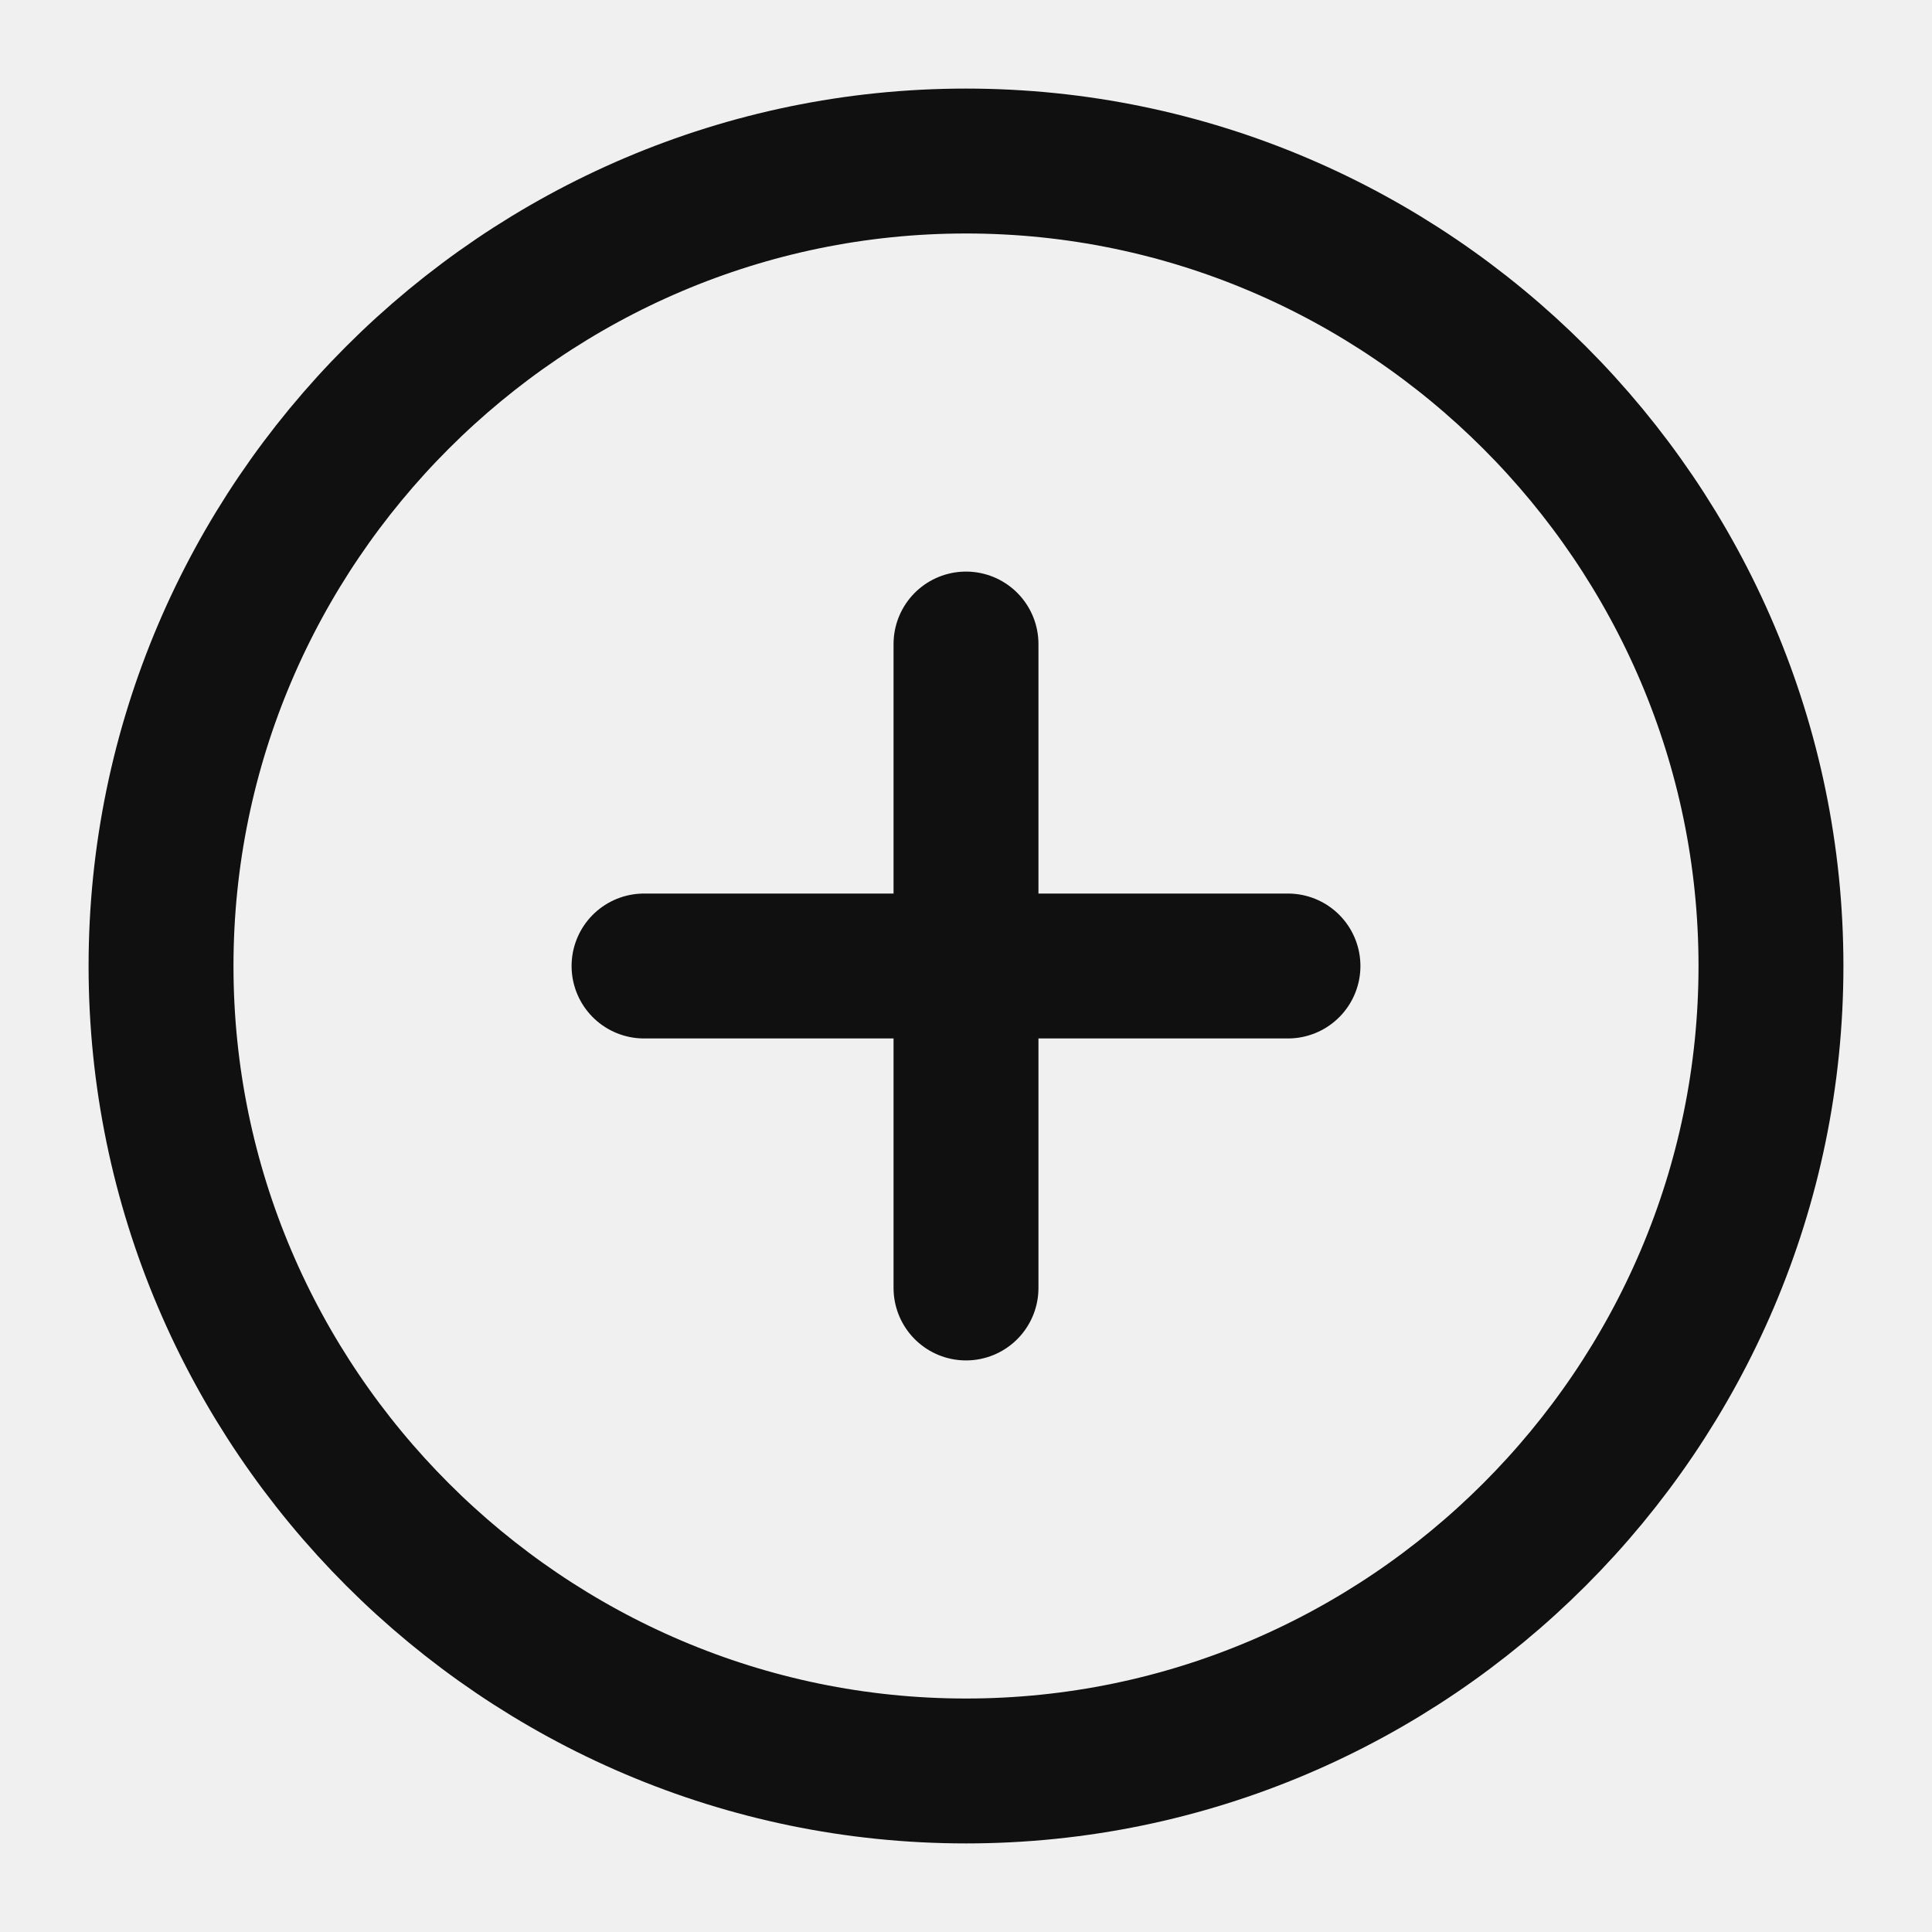
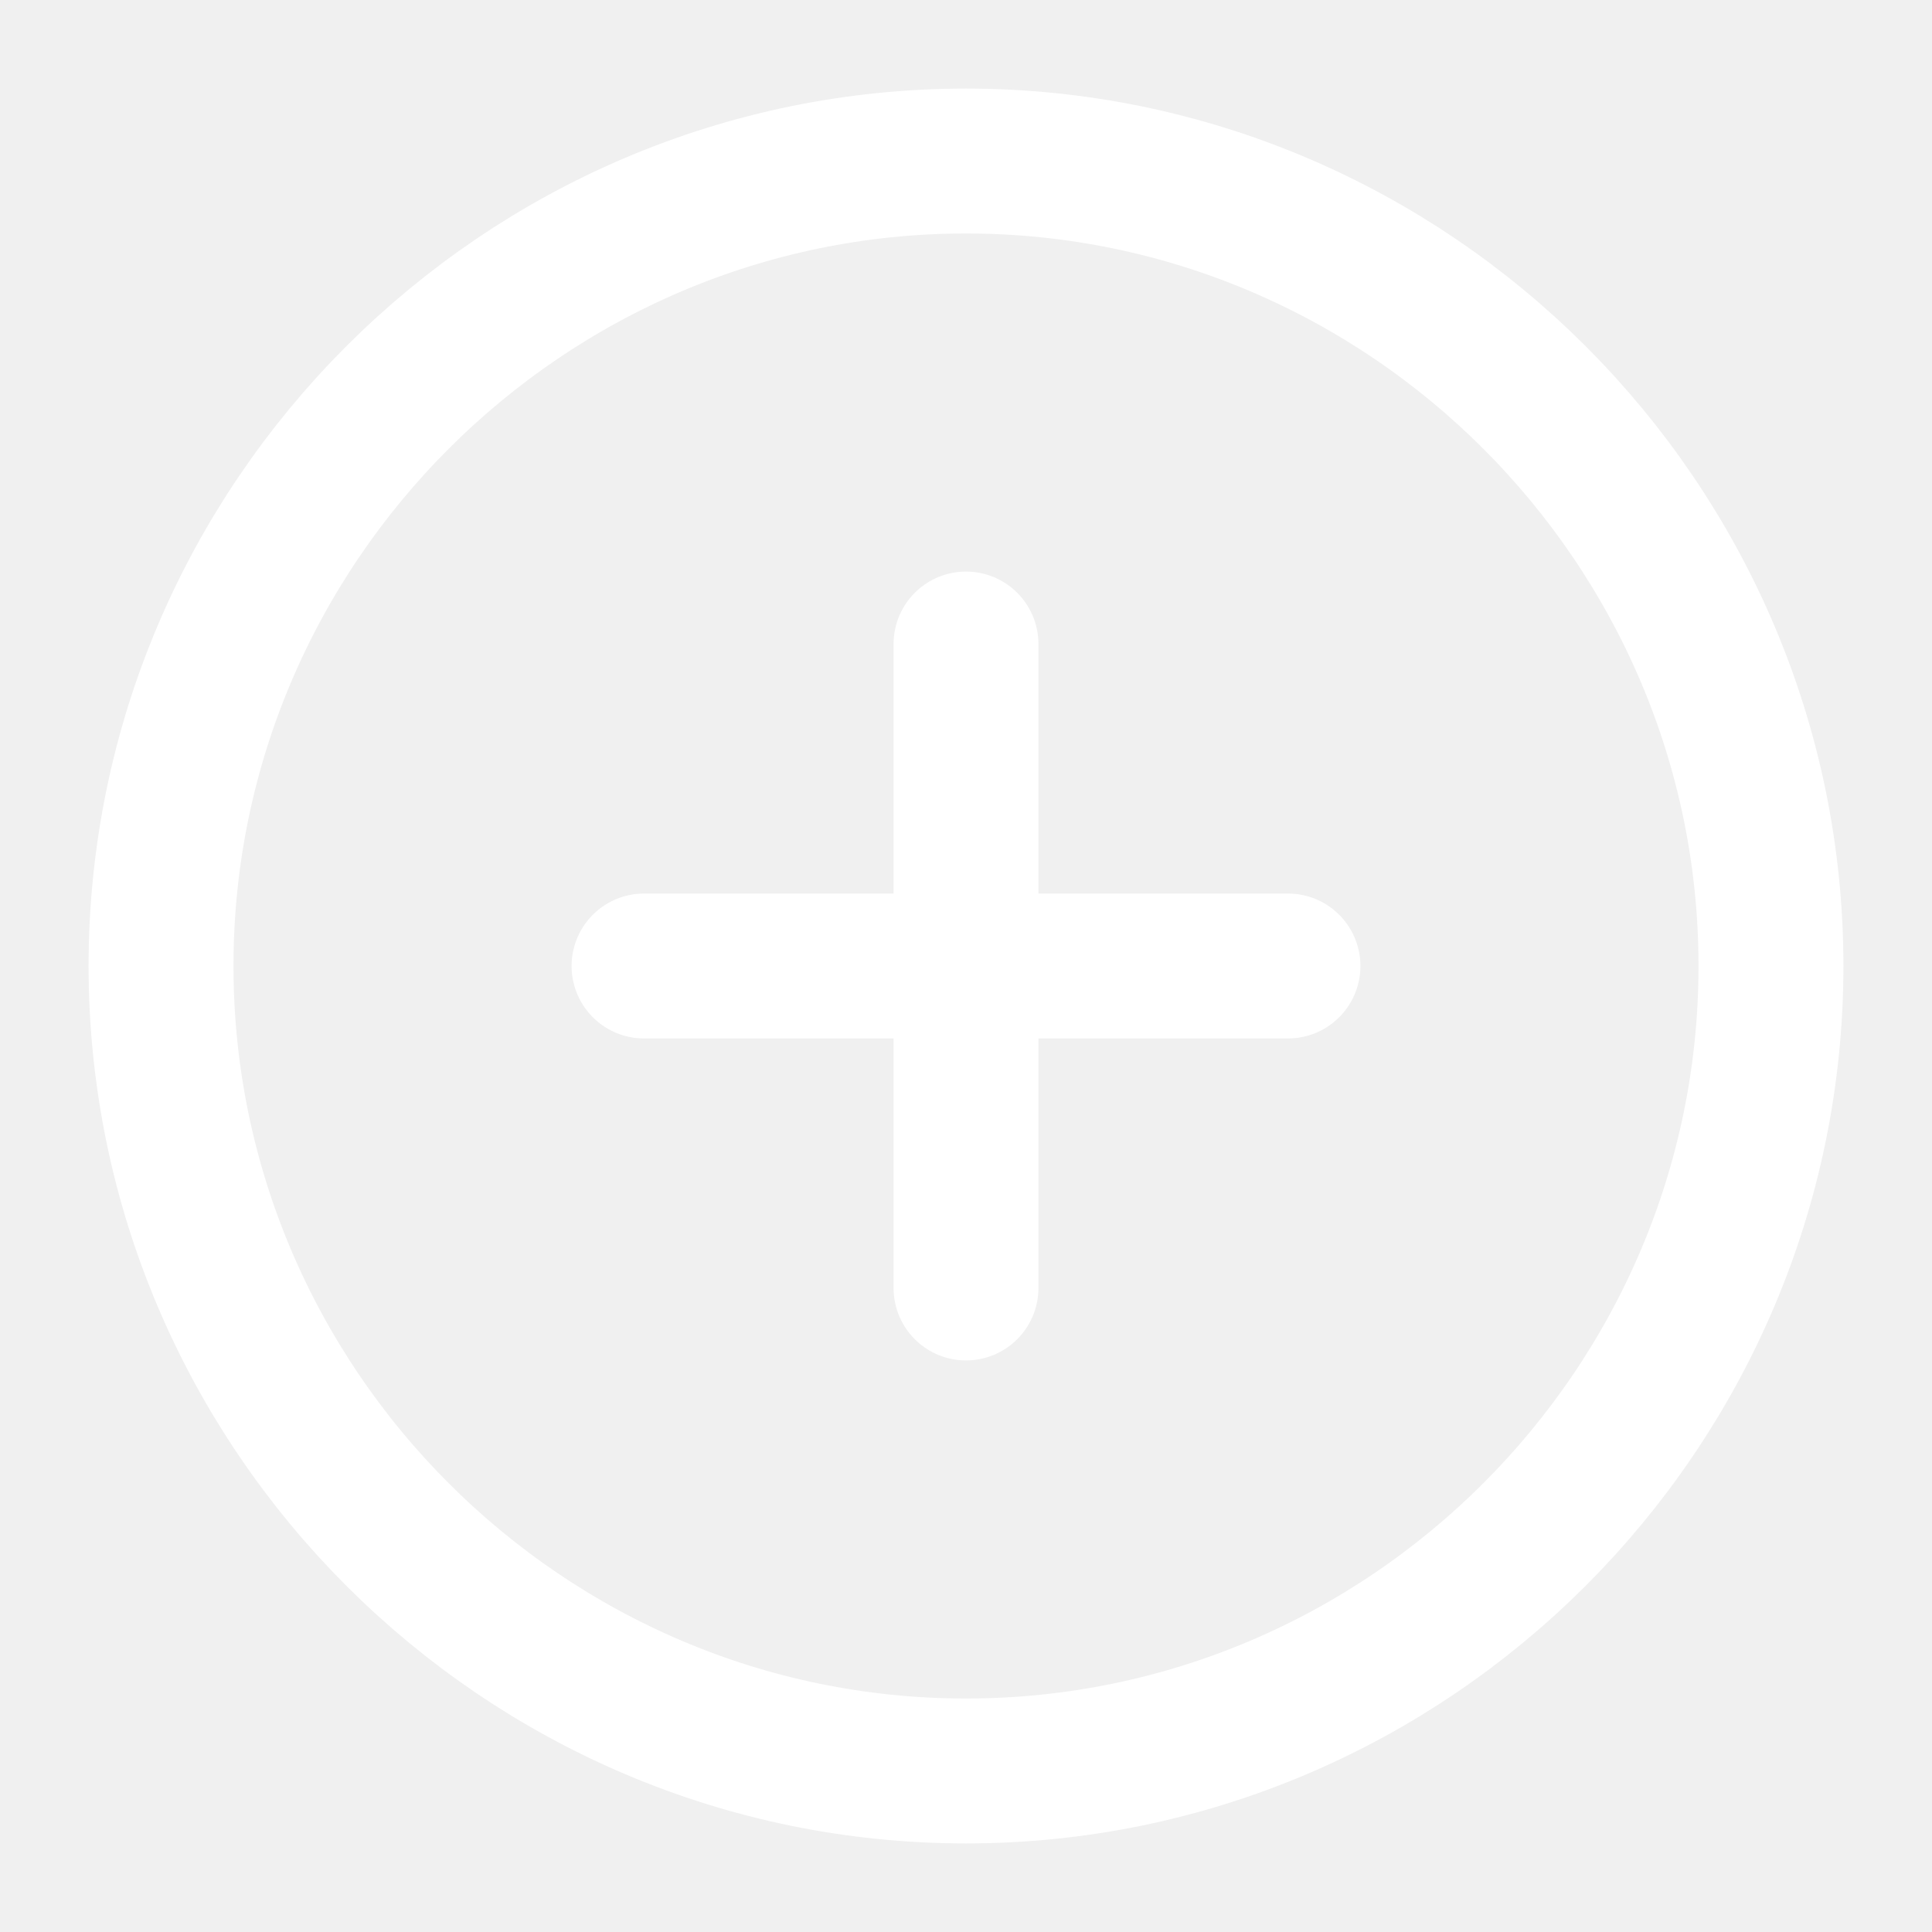
<svg xmlns="http://www.w3.org/2000/svg" width="20" height="20" viewBox="0 0 20 20" fill="none">
-   <path d="M10 18.333C14.583 18.333 18.333 14.583 18.333 10C18.333 5.417 14.583 1.667 10 1.667C5.417 1.667 1.667 5.417 1.667 10C1.667 14.583 5.417 18.333 10 18.333Z" stroke="#101010" stroke-width="1.5" stroke-linecap="round" stroke-linejoin="round" />
-   <path d="M6.667 10H13.333" stroke="#101010" stroke-width="1.5" stroke-linecap="round" stroke-linejoin="round" />
-   <path d="M10 13.333V6.667" stroke="#101010" stroke-width="1.5" stroke-linecap="round" stroke-linejoin="round" />
+   <path d="M10 18.333C14.583 18.333 18.333 14.583 18.333 10C18.333 5.417 14.583 1.667 10 1.667C5.417 1.667 1.667 5.417 1.667 10C1.667 14.583 5.417 18.333 10 18.333Z" stroke="white" stroke-width="1.5" stroke-linecap="round" stroke-linejoin="round" />
+   <path d="M6.667 10H13.333" stroke="white" stroke-width="1.5" stroke-linecap="round" stroke-linejoin="round" />
+   <path d="M10 13.333V6.667" stroke="white" stroke-width="1.5" stroke-linecap="round" stroke-linejoin="round" />
</svg>
